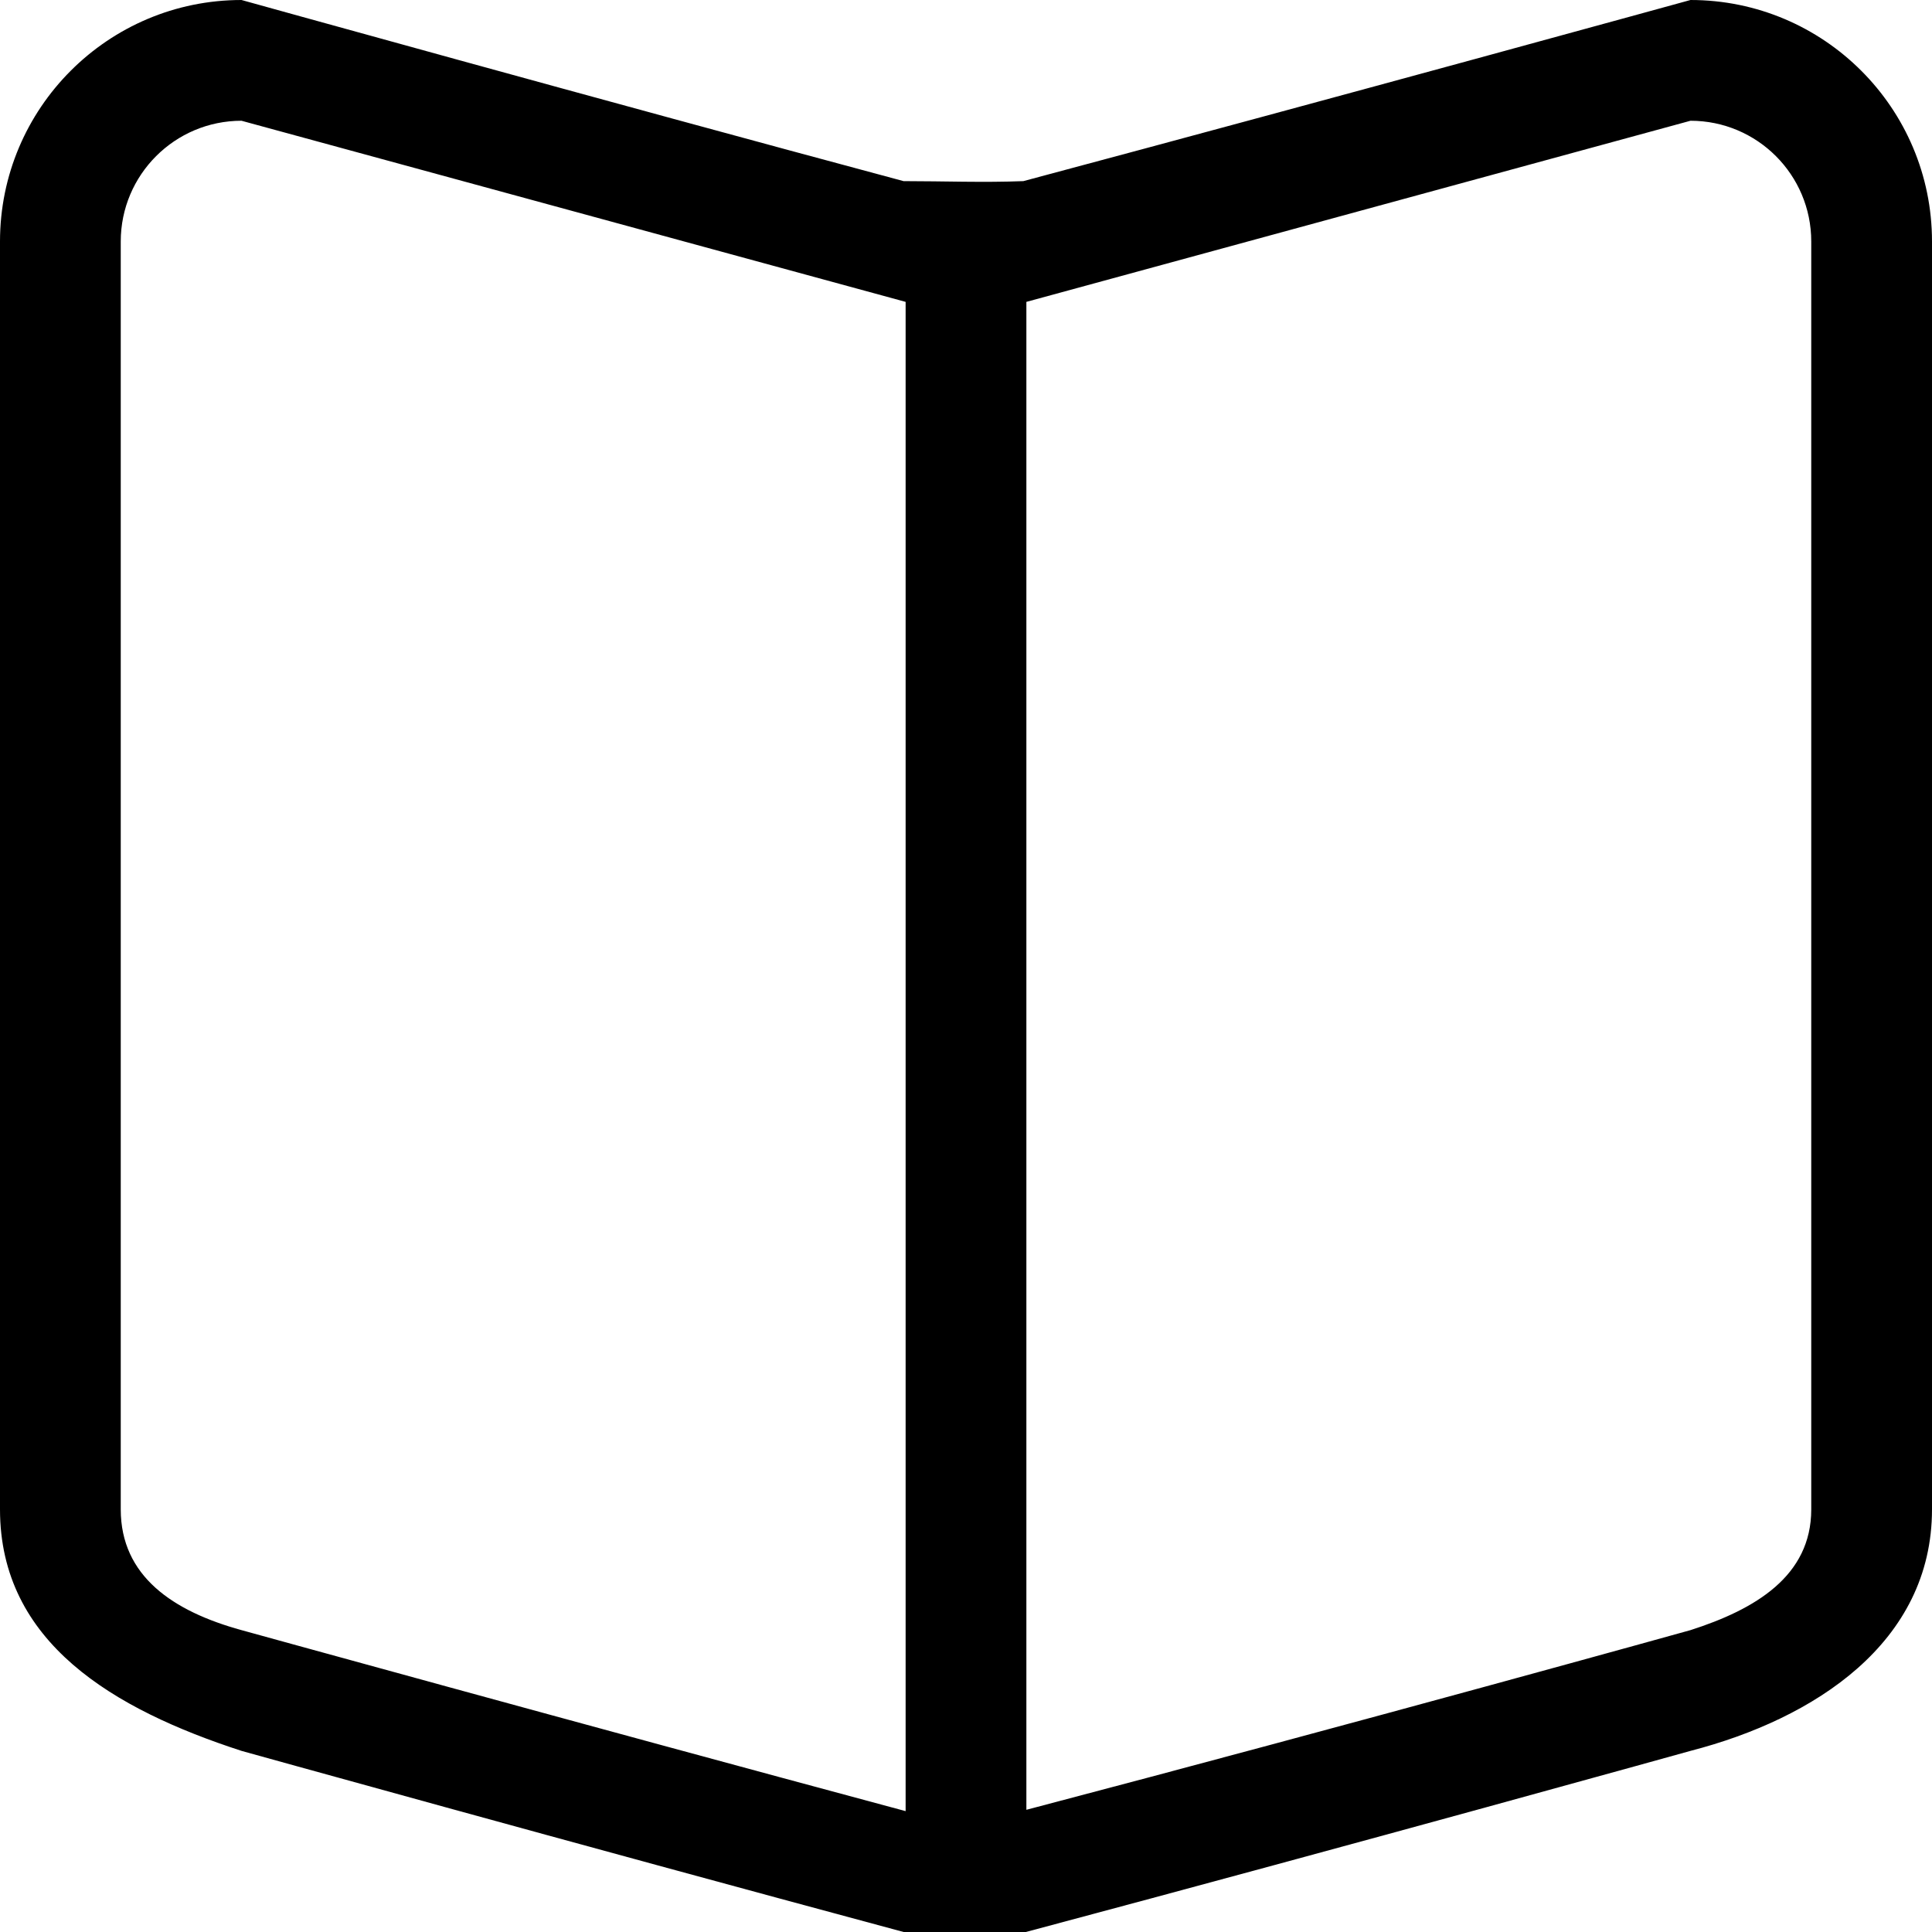
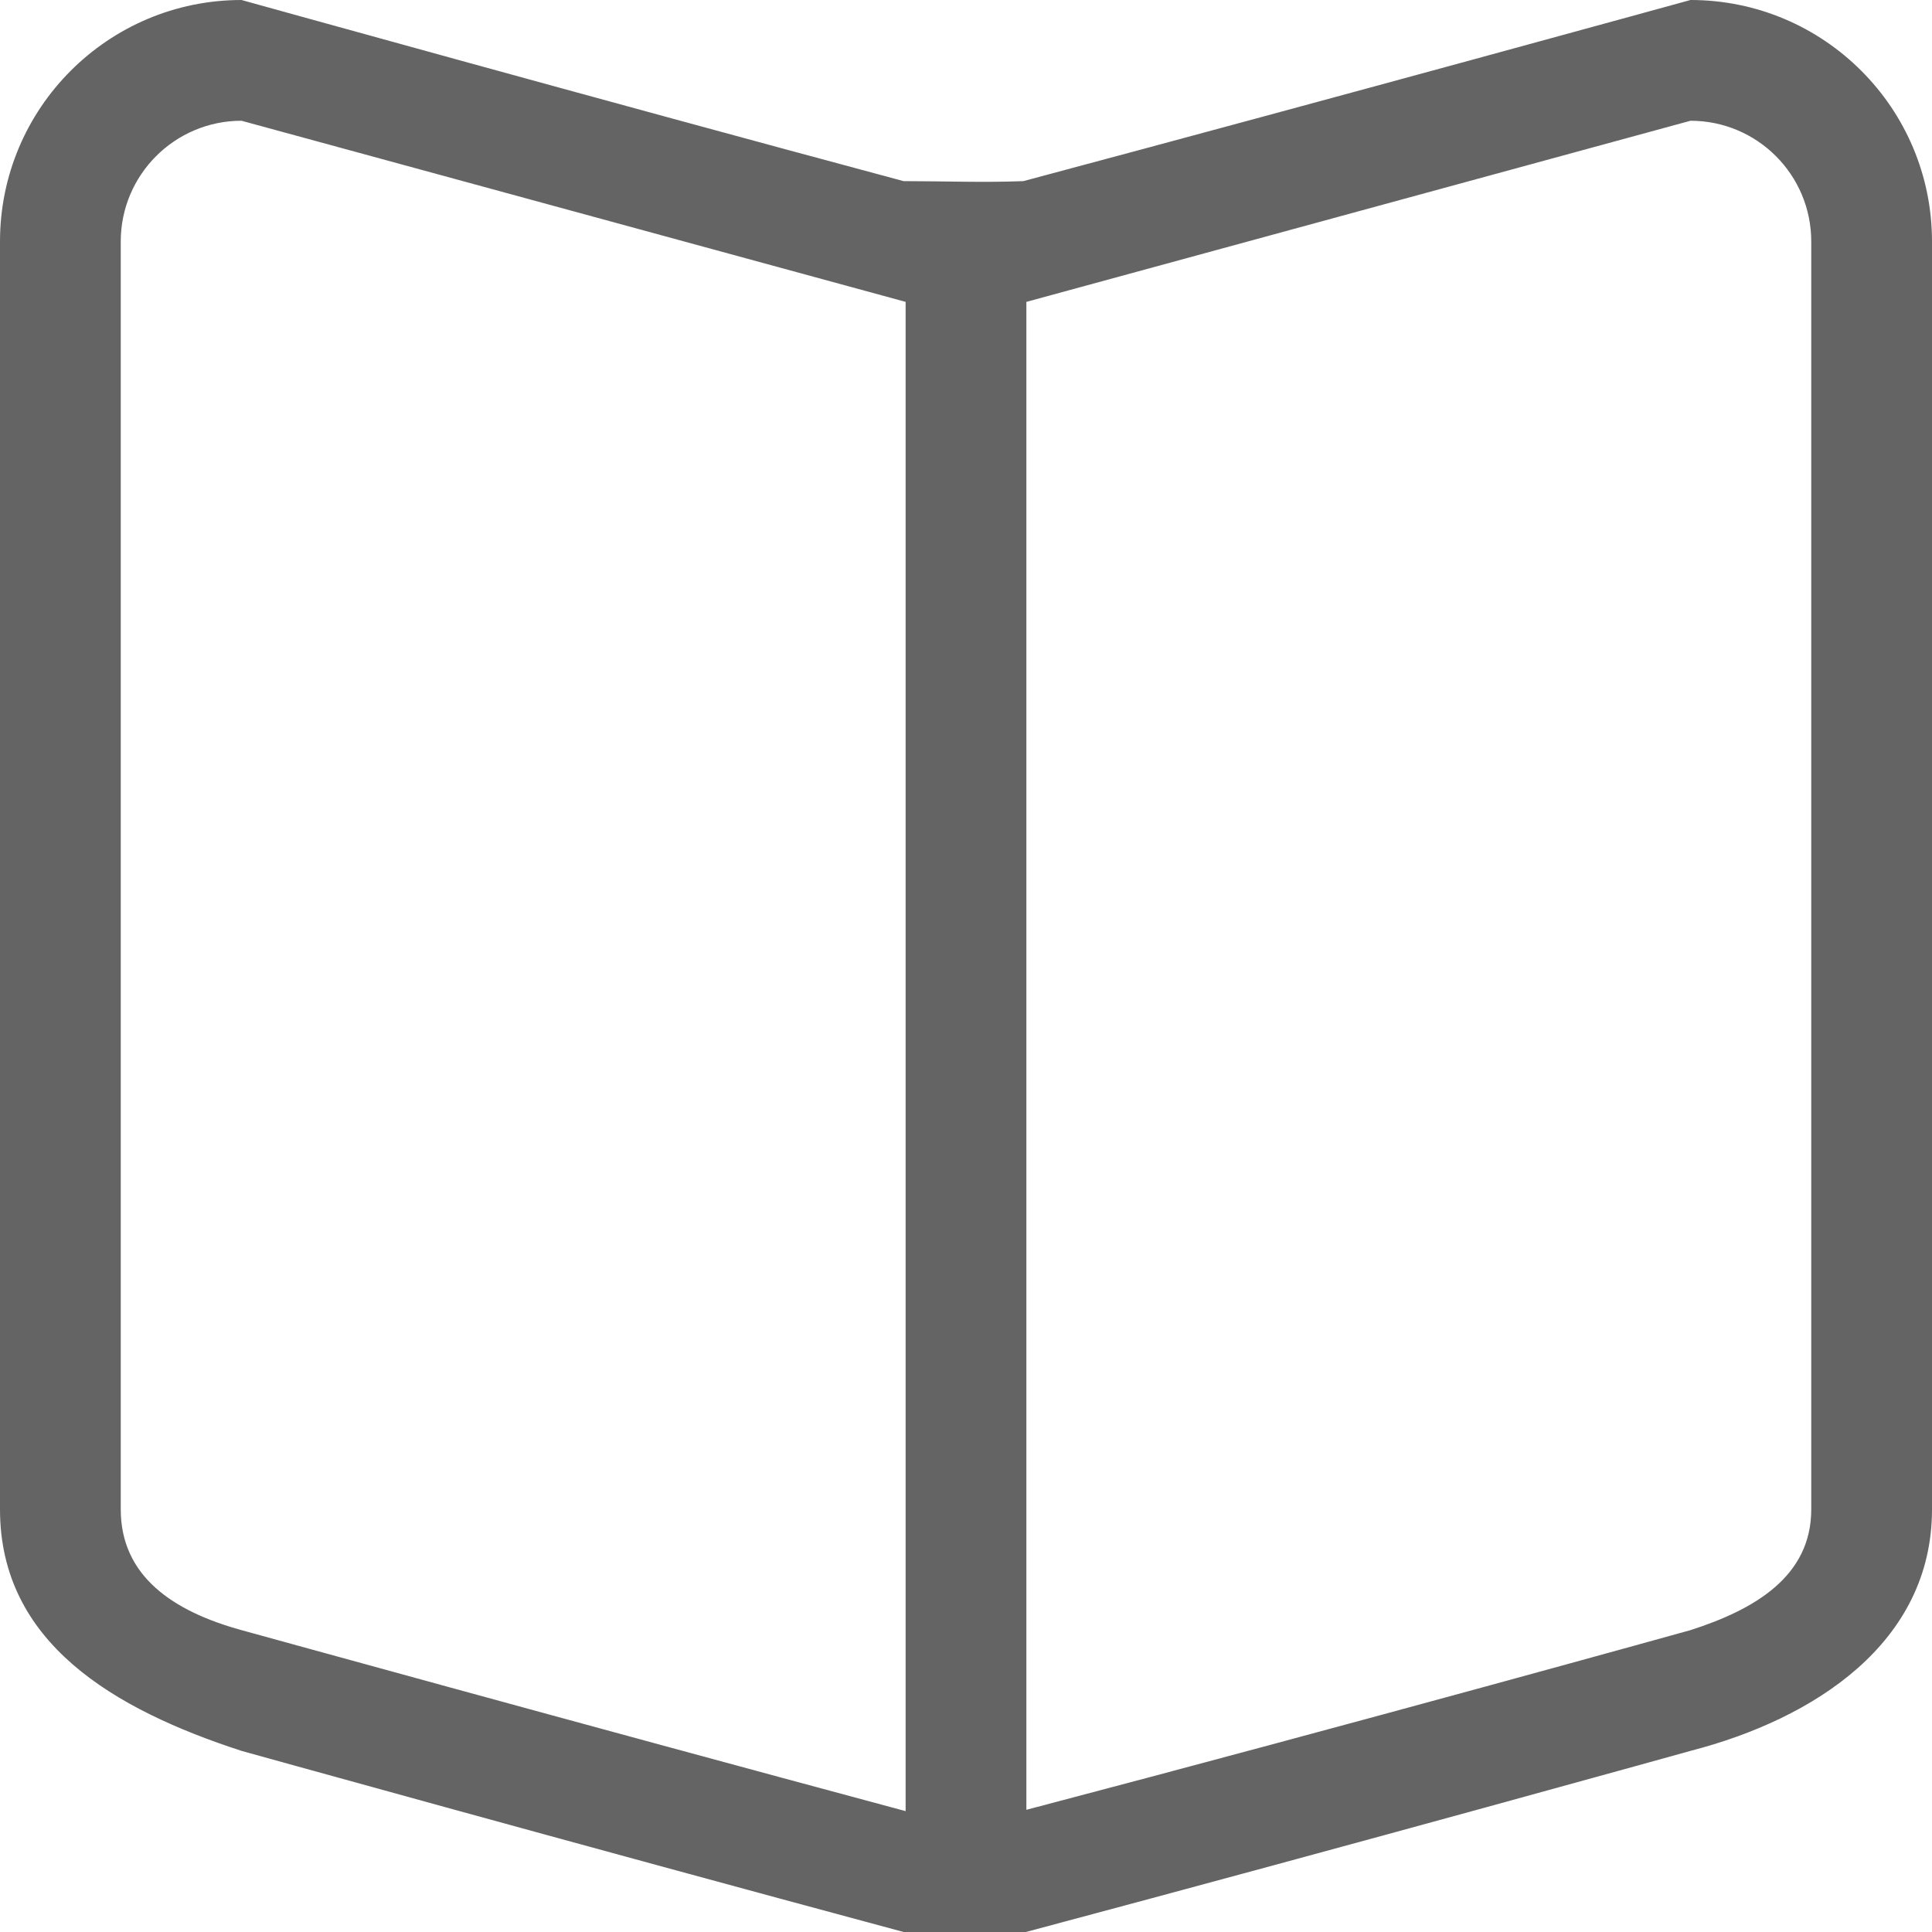
<svg xmlns="http://www.w3.org/2000/svg" version="1.1" id="Capa_1" x="0px" y="0px" width="612px" height="612px" viewBox="0 0 612 612" style="enable-background:new 0 0 612 612;" xml:space="preserve">
  <g>
    <g id="_x37__35_">
      <g>
-         <path d="M535.5,0c0,0-110.715,30.485-211.331,57.375c-12.604,0.497-25.322,0-37.944,0C190.389,31.671,76.5,0,76.5,0     C34.253,0,0,34.253,0,76.5v401.625c0,42.247,36.051,63.342,76.5,76.5c0,0,103.141,28.688,209.744,57.375h38.728     C432.454,583.312,535.5,554.625,535.5,554.625c39.264-10.155,76.5-34.253,76.5-76.5V76.5C612,34.253,577.747,0,535.5,0z      M286.875,573.712C182.414,545.637,76.5,516.375,76.5,516.375c-21.726-5.967-38.25-17.117-38.25-38.25V76.5     c0-21.114,17.117-38.25,38.25-38.25l210.375,57.375V573.712z M573.75,478.125c0,21.133-17.729,31.671-38.25,38.25     c0,0-104.098,28.975-210.375,56.916V95.625L535.5,38.25c21.133,0,38.25,17.117,38.25,38.25V478.125z" />
+         <path fill="#646464" d="M535.5,0c0,0-110.715,30.485-211.331,57.375c-12.604,0.497-25.322,0-37.944,0C190.389,31.671,76.5,0,76.5,0     C34.253,0,0,34.253,0,76.5v401.625c0,42.247,36.051,63.342,76.5,76.5c0,0,103.141,28.688,209.744,57.375h38.728     C432.454,583.312,535.5,554.625,535.5,554.625c39.264-10.155,76.5-34.253,76.5-76.5V76.5C612,34.253,577.747,0,535.5,0z      M286.875,573.712C182.414,545.637,76.5,516.375,76.5,516.375c-21.726-5.967-38.25-17.117-38.25-38.25V76.5     c0-21.114,17.117-38.25,38.25-38.25l210.375,57.375V573.712z M573.75,478.125c0,21.133-17.729,31.671-38.25,38.25     c0,0-104.098,28.975-210.375,56.916V95.625L535.5,38.25c21.133,0,38.25,17.117,38.25,38.25V478.125z" />
      </g>
    </g>
  </g>
  <g>
</g>
  <g>
</g>
  <g>
</g>
  <g>
</g>
  <g>
</g>
  <g>
</g>
  <g>
</g>
  <g>
</g>
  <g>
</g>
  <g>
</g>
  <g>
</g>
  <g>
</g>
  <g>
</g>
  <g>
</g>
  <g>
</g>
</svg>
